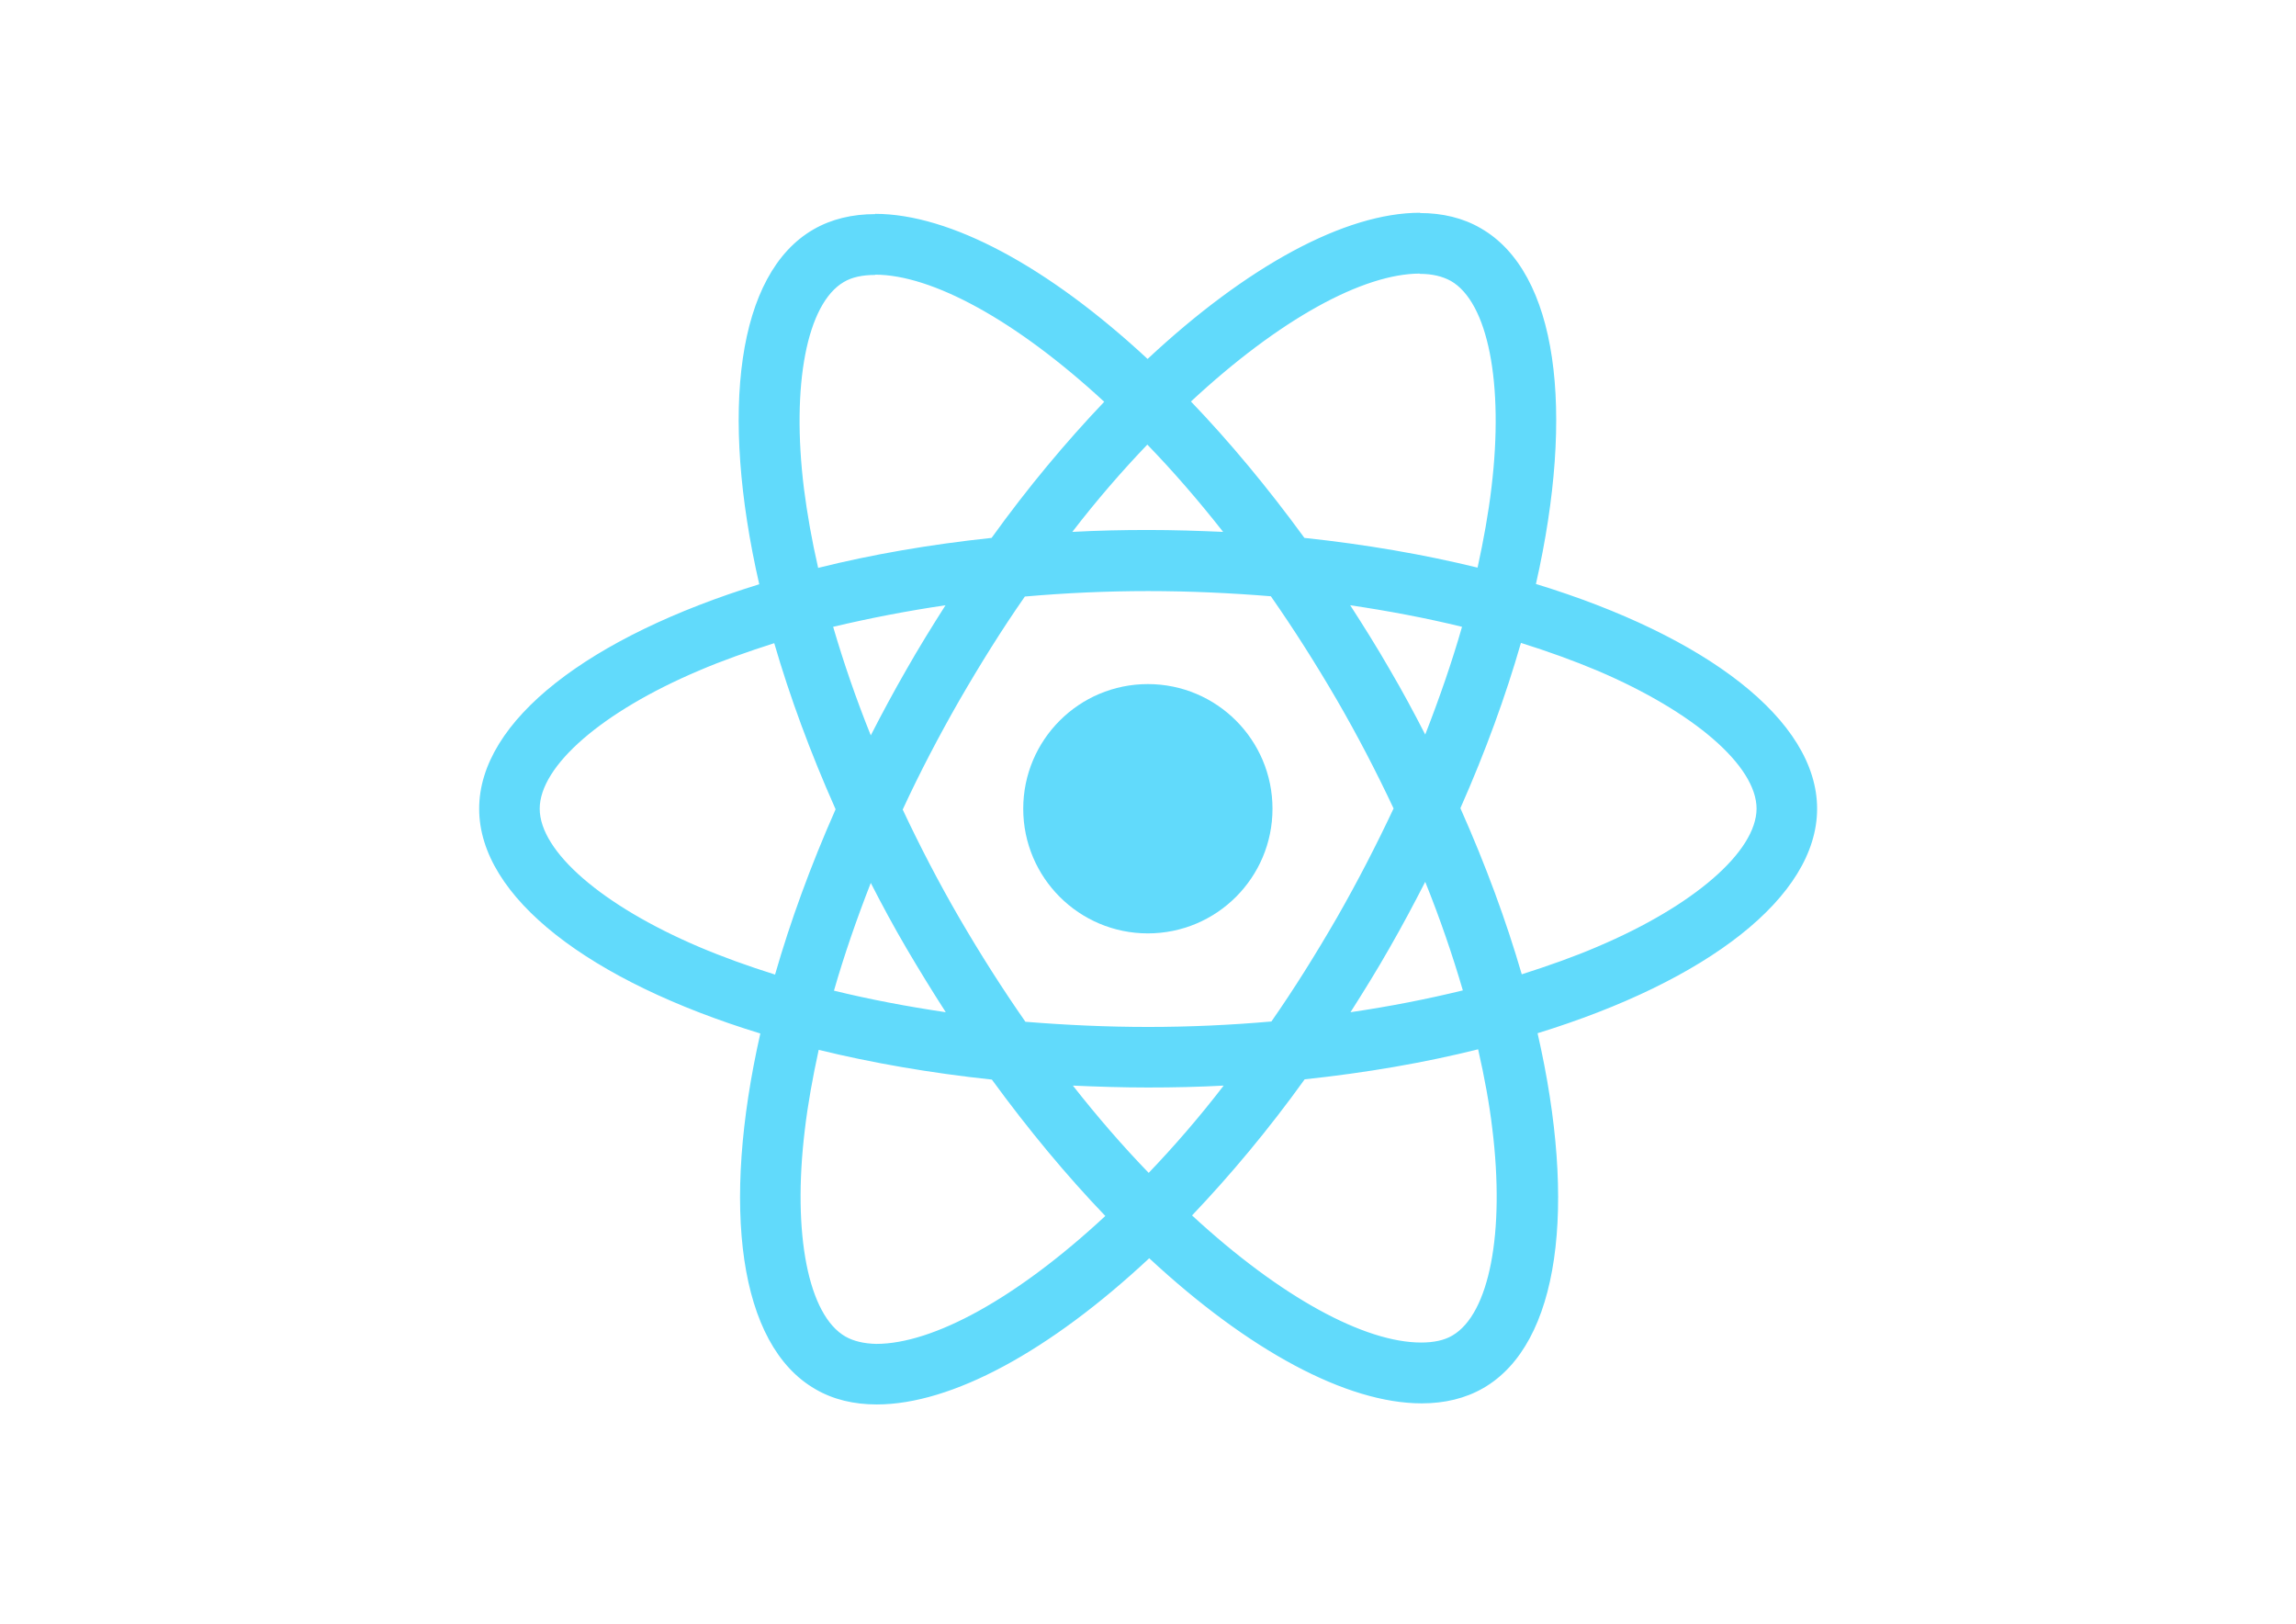
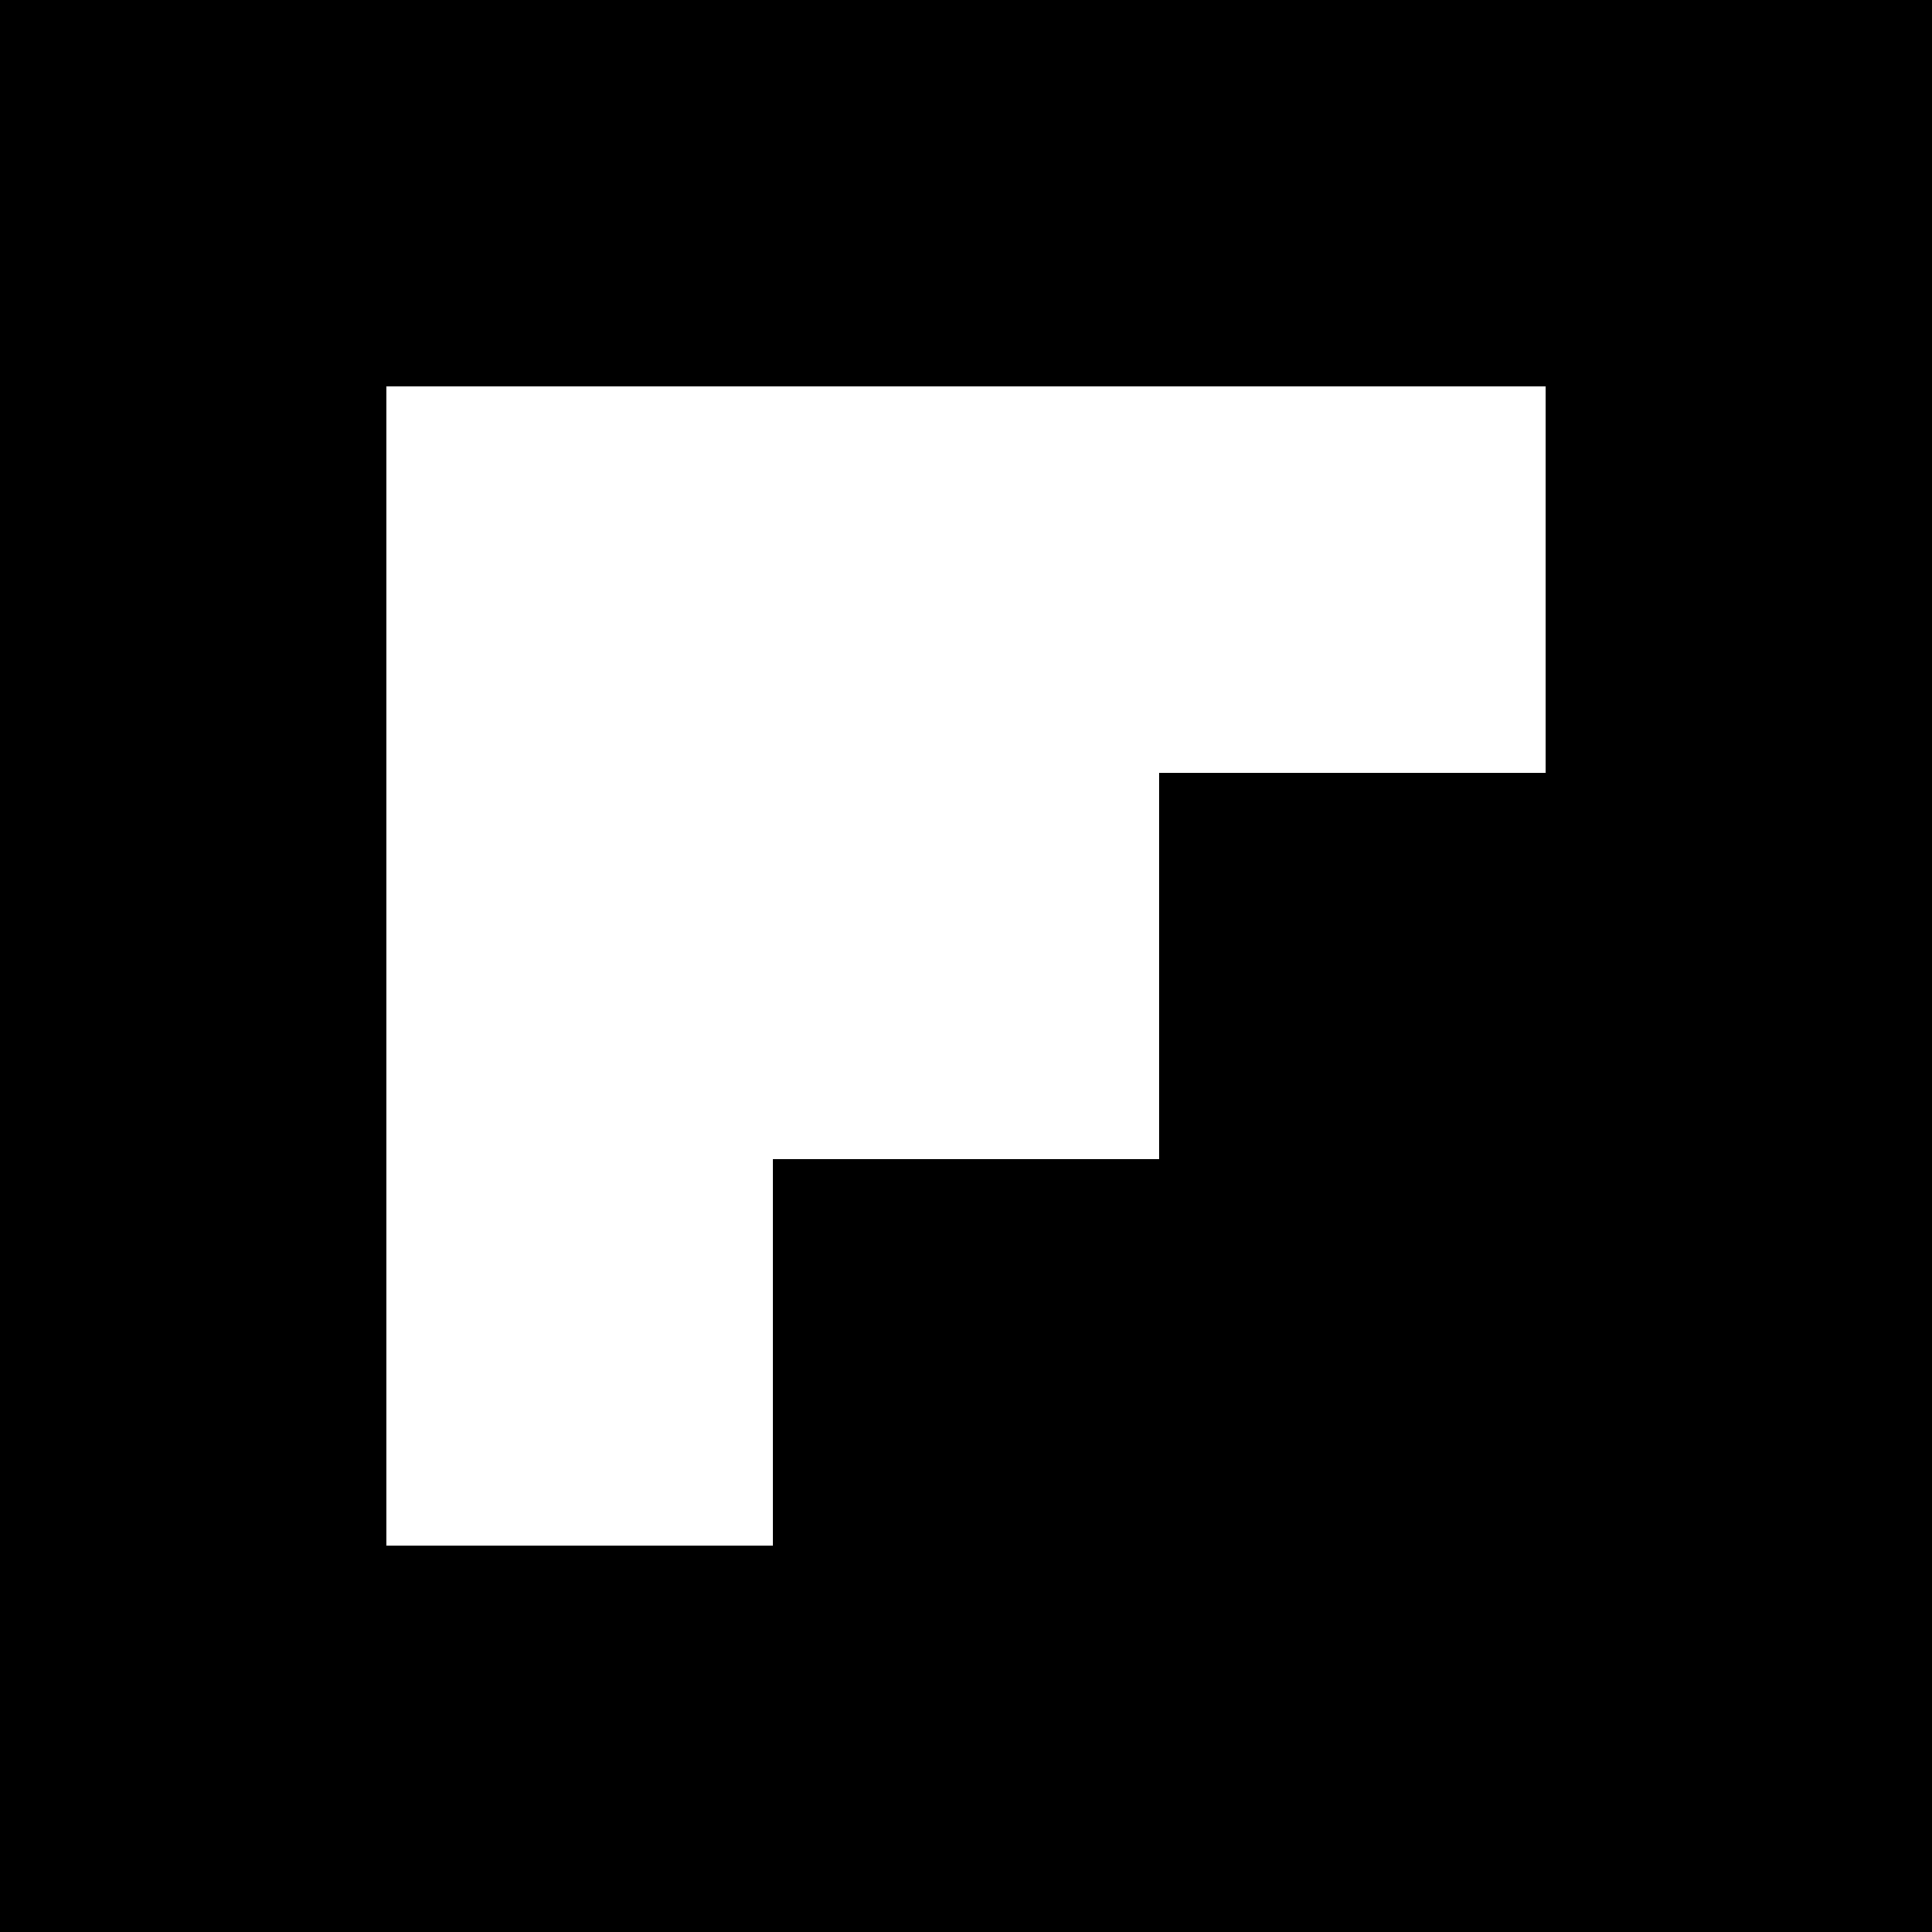
- <svg xmlns="http://www.w3.org/2000/svg" viewBox="0 0 841.9 595.3">
-   <g fill="#61DAFB">
-     <path d="M666.3 296.5c0-32.5-40.7-63.3-103.1-82.4 14.4-63.6 8-114.2-20.2-130.4-6.5-3.8-14.1-5.6-22.4-5.6v22.3c4.6 0 8.3.9 11.4 2.6 13.6 7.8 19.5 37.5 14.9 75.7-1.1 9.4-2.9 19.3-5.1 29.4-19.6-4.8-41-8.5-63.5-10.9-13.5-18.5-27.5-35.3-41.6-50 32.6-30.3 63.2-46.9 84-46.9V78c-27.5 0-63.5 19.6-99.9 53.6-36.4-33.8-72.4-53.2-99.9-53.2v22.3c20.7 0 51.4 16.5 84 46.6-14 14.7-28 31.4-41.3 49.9-22.6 2.4-44 6.1-63.6 11-2.3-10-4-19.7-5.2-29-4.7-38.2 1.1-67.9 14.6-75.8 3-1.8 6.9-2.6 11.5-2.6V78.5c-8.4 0-16 1.8-22.6 5.6-28.1 16.2-34.4 66.7-19.9 130.1-62.2 19.2-102.7 49.9-102.7 82.3 0 32.5 40.7 63.3 103.1 82.4-14.4 63.6-8 114.2 20.2 130.4 6.5 3.8 14.1 5.6 22.5 5.6 27.5 0 63.5-19.6 99.9-53.6 36.4 33.8 72.4 53.2 99.9 53.2 8.4 0 16-1.8 22.6-5.6 28.1-16.2 34.4-66.7 19.9-130.1 62-19.1 102.5-49.9 102.5-82.3zm-130.2-66.7c-3.7 12.9-8.3 26.2-13.5 39.5-4.1-8-8.4-16-13.1-24-4.6-8-9.5-15.8-14.4-23.4 14.2 2.1 27.9 4.7 41 7.9zm-45.8 106.5c-7.8 13.5-15.8 26.3-24.1 38.2-14.9 1.3-30 2-45.2 2-15.1 0-30.2-.7-45-1.9-8.3-11.9-16.4-24.6-24.2-38-7.6-13.1-14.5-26.4-20.8-39.8 6.2-13.4 13.2-26.8 20.7-39.9 7.8-13.5 15.8-26.3 24.1-38.2 14.9-1.3 30-2 45.2-2 15.1 0 30.2.7 45 1.9 8.3 11.9 16.4 24.6 24.2 38 7.6 13.1 14.5 26.4 20.8 39.8-6.3 13.4-13.2 26.8-20.7 39.9zm32.3-13c5.4 13.4 10 26.8 13.8 39.8-13.1 3.2-26.9 5.9-41.2 8 4.9-7.7 9.8-15.6 14.4-23.7 4.6-8 8.9-16.1 13-24.1zM421.2 430c-9.3-9.6-18.6-20.3-27.8-32 9 .4 18.2.7 27.5.7 9.4 0 18.7-.2 27.8-.7-9 11.7-18.3 22.4-27.5 32zm-74.4-58.9c-14.2-2.1-27.9-4.7-41-7.9 3.7-12.9 8.3-26.2 13.5-39.5 4.1 8 8.4 16 13.1 24 4.7 8 9.5 15.8 14.4 23.4zM420.7 163c9.3 9.6 18.6 20.3 27.8 32-9-.4-18.2-.7-27.5-.7-9.4 0-18.7.2-27.8.7 9-11.7 18.3-22.4 27.5-32zm-74 58.9c-4.9 7.7-9.8 15.6-14.4 23.7-4.6 8-8.9 16-13 24-5.4-13.4-10-26.8-13.8-39.8 13.1-3.1 26.9-5.8 41.2-7.9zm-90.5 125.2c-35.4-15.1-58.3-34.9-58.3-50.6 0-15.7 22.9-35.6 58.3-50.6 8.6-3.7 18-7 27.7-10.1 5.7 19.6 13.2 40 22.5 60.9-9.2 20.8-16.6 41.1-22.2 60.6-9.9-3.1-19.3-6.5-28-10.2zM310 490c-13.6-7.8-19.5-37.5-14.9-75.7 1.1-9.4 2.9-19.3 5.1-29.4 19.6 4.8 41 8.5 63.5 10.9 13.5 18.5 27.5 35.3 41.6 50-32.6 30.3-63.2 46.9-84 46.9-4.5-.1-8.3-1-11.3-2.7zm237.2-76.2c4.7 38.2-1.1 67.9-14.6 75.8-3 1.8-6.9 2.6-11.5 2.6-20.7 0-51.4-16.5-84-46.6 14-14.7 28-31.4 41.3-49.9 22.6-2.4 44-6.1 63.6-11 2.3 10.1 4.1 19.8 5.2 29.1zm38.5-66.7c-8.6 3.7-18 7-27.7 10.1-5.7-19.6-13.2-40-22.5-60.9 9.2-20.8 16.6-41.1 22.2-60.6 9.9 3.1 19.3 6.5 28.1 10.2 35.4 15.1 58.3 34.9 58.3 50.6-.1 15.7-23 35.6-58.4 50.6zM320.8 78.4z" />
-     <circle cx="420.9" cy="296.5" r="45.7" />
-     <path d="M520.5 78.1z" />
+ <svg xmlns="http://www.w3.org/2000/svg" version="1.0" width="1200pt" height="1200pt" viewBox="0 0 1200 1200" preserveAspectRatio="xMidYMid meet">
+   <g transform="translate(0,1200) scale(0.1,-0.1)" fill="#000000" stroke="none">
+     <path d="M0 6000 l0 -6000 6000 0 6000 0 0 6000 0 6000 -6000 0 -6000 0 0 -6000z m9600 2400 l0 -1200 -1200 0 -1200 0 0 -1200 0 -1200 -1200 0 -1200 0 0 -1200 0 -1200 -1200 0 -1200 0 0 3600 0 3600 3600 0 3600 0 0 -1200z" />
  </g>
</svg>
